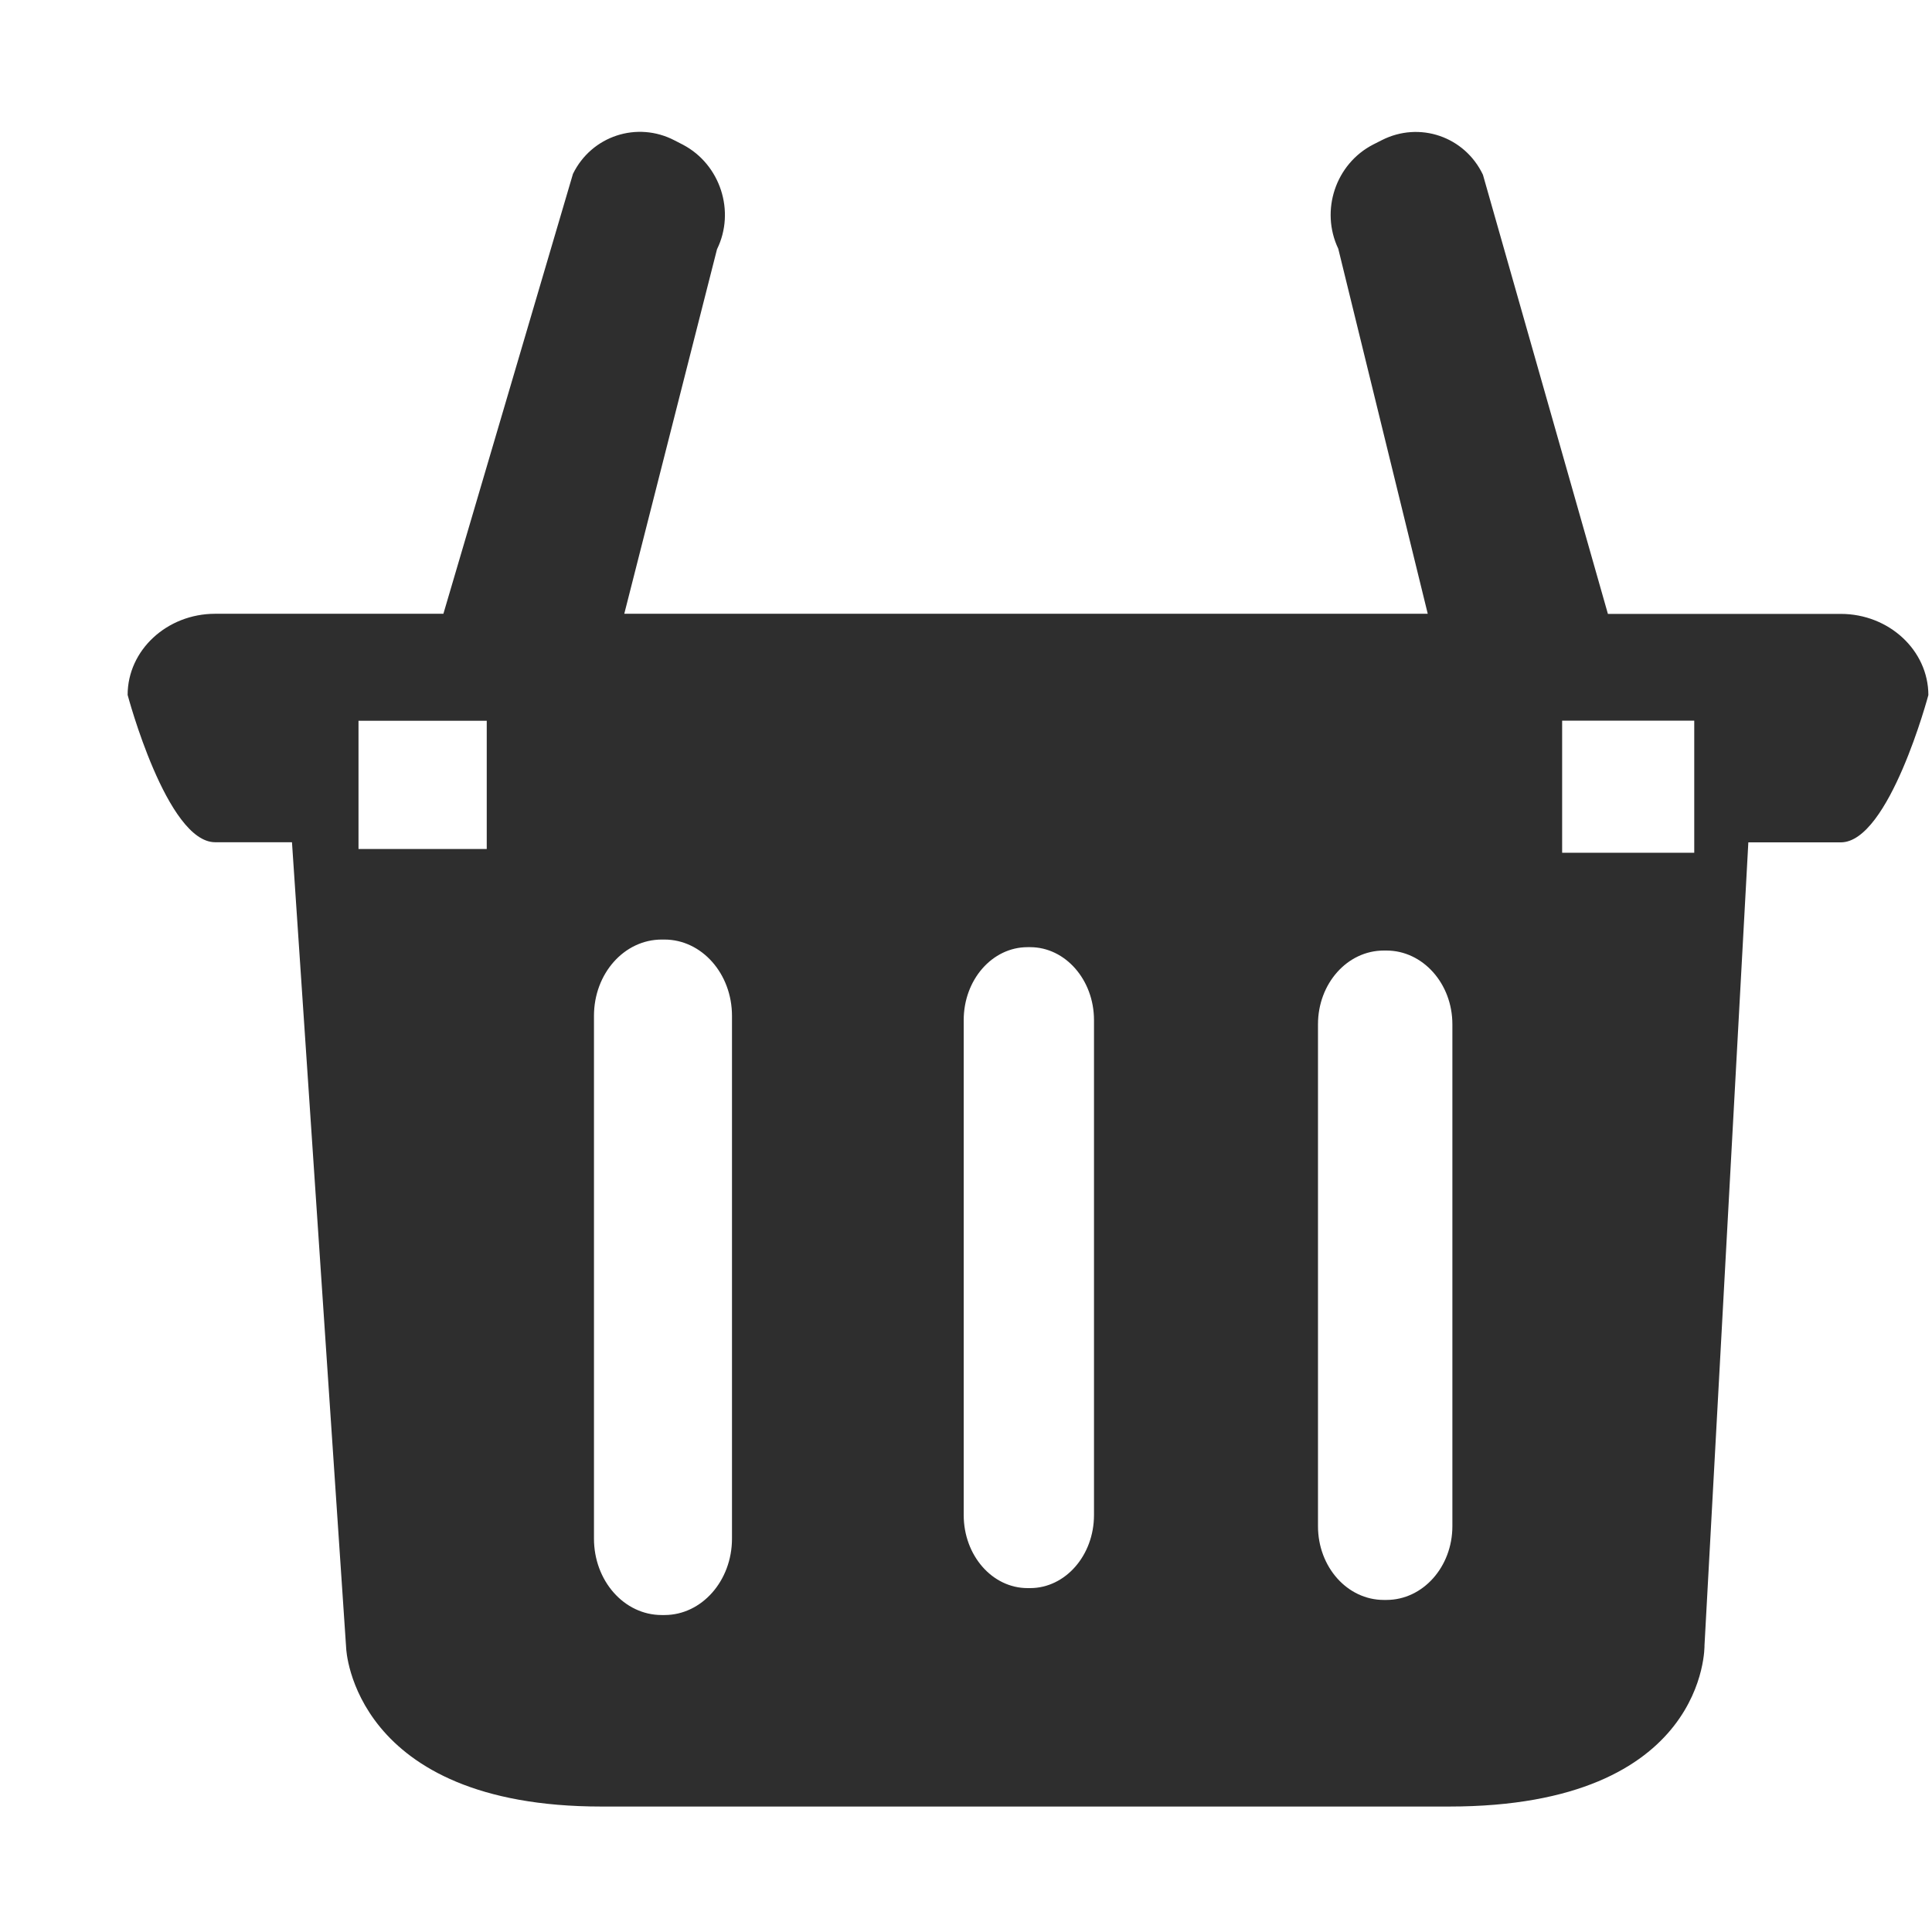
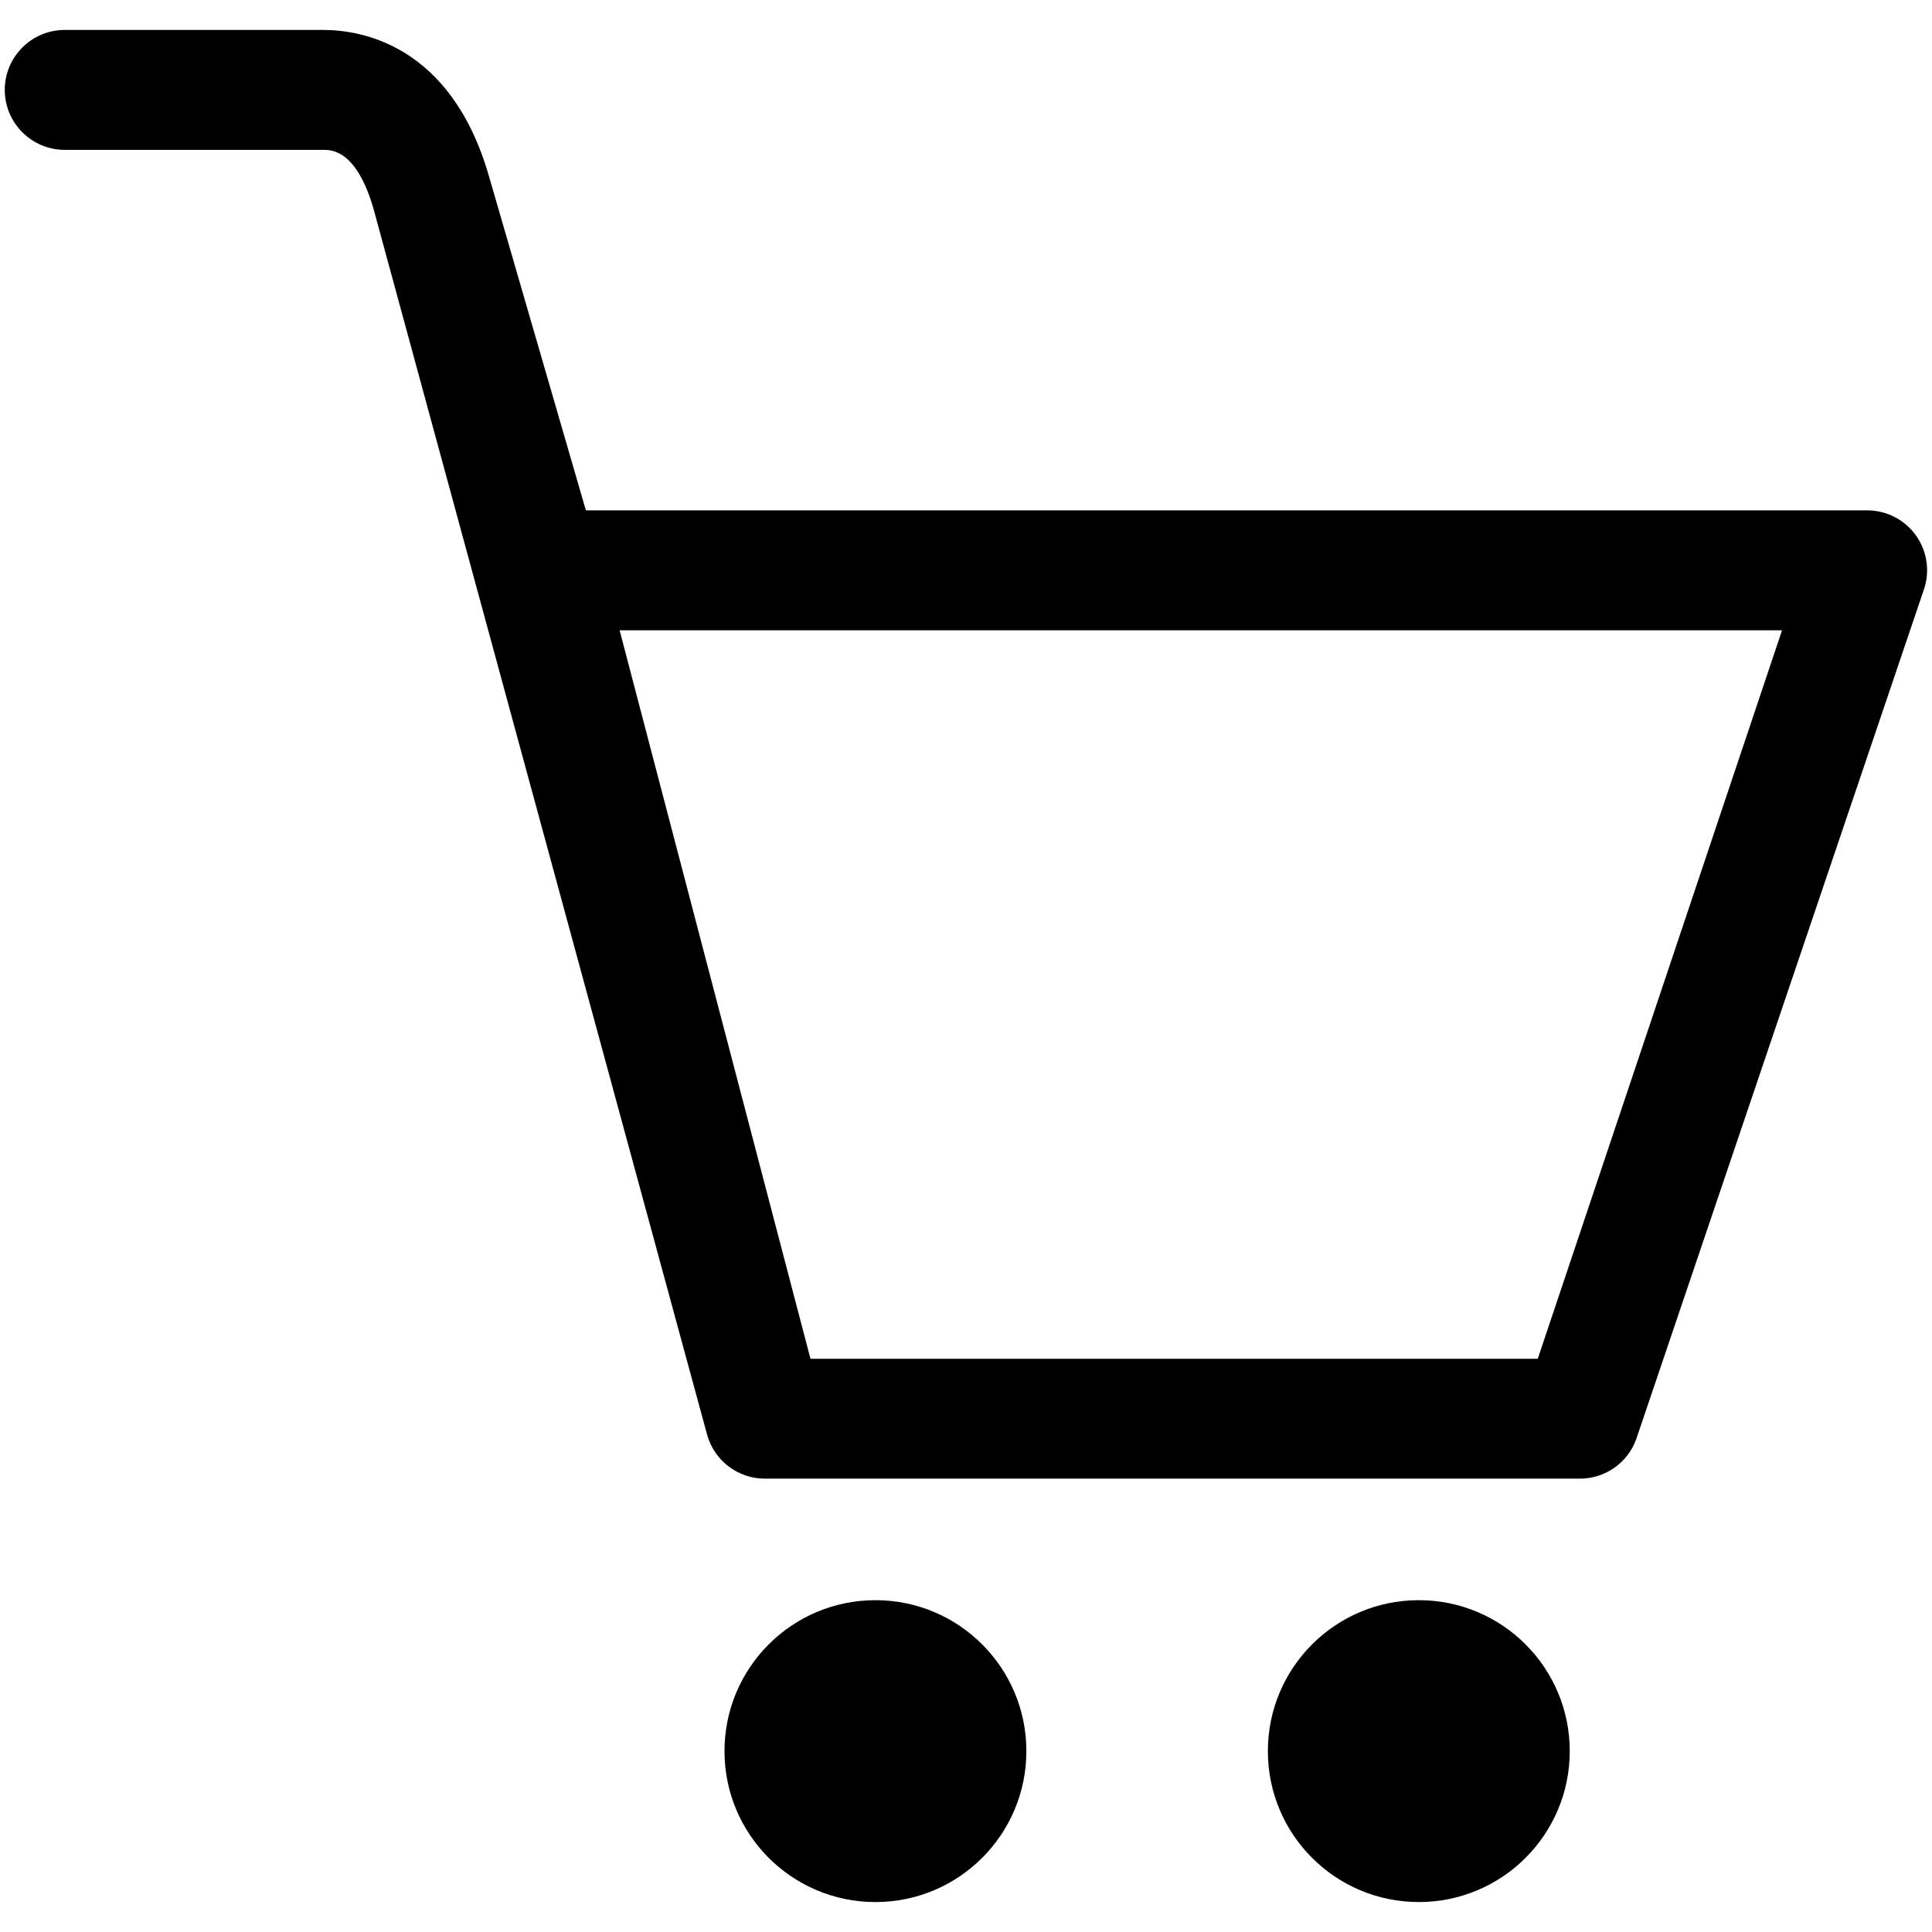
- <svg xmlns="http://www.w3.org/2000/svg" width="800px" height="800px" viewBox="0 0 16 16" version="1.1" class="si-glyph si-glyph-basket" fill="#000000">
-   <g id="SVGRepo_bgCarrier" stroke-width="0" />
-   <g id="SVGRepo_tracerCarrier" stroke-linecap="round" stroke-linejoin="round" />
-   <g id="SVGRepo_iconCarrier">
-     <defs> </defs>
-     <g stroke="none" stroke-width="1" fill="none" fill-rule="evenodd">
-       <path d="M15.244,5.084 L13.316,5.084 L12.281,1.447 C12.13,1.13 11.755,1.002 11.443,1.161 L11.372,1.197 C11.061,1.357 10.932,1.743 11.083,2.06 L11.824,5.083 L5.17,5.083 L5.938,2.064 C6.092,1.75 5.965,1.362 5.657,1.199 L5.587,1.163 C5.277,1.001 4.899,1.125 4.745,1.44 L3.672,5.083 L1.782,5.083 C1.382,5.083 1.057,5.385 1.057,5.755 C1.057,5.755 1.381,6.975 1.782,6.975 L2.418,6.975 L2.867,13.652 C2.867,13.652 2.919,14.961 4.98,14.961 L12.001,14.961 C14.146,14.961 14.116,13.625 14.116,13.625 L14.479,6.976 L15.245,6.976 C15.645,6.976 15.97,5.756 15.97,5.756 C15.969,5.386 15.644,5.084 15.244,5.084 L15.244,5.084 Z M4.031,7.031 L2.969,7.031 L2.969,5.969 L4.031,5.969 L4.031,7.031 L4.031,7.031 Z M6.062,12.742 C6.062,13.092 5.811,13.375 5.503,13.375 L5.48,13.375 C5.169,13.375 4.919,13.092 4.919,12.742 L4.919,8.413 C4.919,8.063 5.169,7.781 5.48,7.781 L5.503,7.781 C5.811,7.781 6.062,8.063 6.062,8.413 L6.062,12.742 L6.062,12.742 Z M9.06,12.547 C9.06,12.881 8.823,13.152 8.531,13.152 L8.51,13.152 C8.217,13.152 7.981,12.881 7.981,12.547 L7.981,8.448 C7.981,8.114 8.217,7.844 8.51,7.844 L8.531,7.844 C8.823,7.844 9.06,8.115 9.06,8.448 L9.06,12.547 L9.06,12.547 Z M12.028,12.639 C12.028,12.977 11.783,13.25 11.482,13.25 L11.46,13.25 C11.158,13.25 10.915,12.977 10.915,12.639 L10.915,8.483 C10.915,8.145 11.158,7.872 11.46,7.872 L11.482,7.872 C11.783,7.872 12.028,8.145 12.028,8.483 L12.028,12.639 L12.028,12.639 Z M14.031,7.062 L12.937,7.062 L12.937,5.968 L14.031,5.968 L14.031,7.062 L14.031,7.062 Z" fill="#2e2e2e" class="si-glyph-fill"> </path>
-     </g>
-   </g>
+ <svg xmlns="http://www.w3.org/2000/svg" fill="#000000" width="800px" height="800px" viewBox="0 0 32 32" version="1.1">
+   <path d="M31.739 8.875c-0.186-0.264-0.489-0.422-0.812-0.422h-21.223l-1.607-5.54c-0.63-2.182-2.127-2.417-2.741-2.417h-4.284c-0.549 0-0.993 0.445-0.993 0.993s0.445 0.993 0.993 0.993h4.283c0.136 0 0.549 0 0.831 0.974l5.527 20.311c0.12 0.428 0.511 0.724 0.956 0.724h13.499c0.419 0 0.793-0.262 0.934-0.657l4.758-14.053c0.11-0.304 0.064-0.643-0.122-0.907zM25.47 22.506h-12.046l-3.161-12.066h19.253zM23.5 26.504c-1.381 0-2.5 1.119-2.5 2.5s1.119 2.5 2.5 2.5 2.5-1.119 2.5-2.5c0-1.381-1.119-2.5-2.5-2.5zM14.5 26.504c-1.381 0-2.5 1.119-2.5 2.5s1.119 2.5 2.5 2.5 2.5-1.119 2.5-2.5c0-1.381-1.119-2.5-2.5-2.5z" />
</svg>
